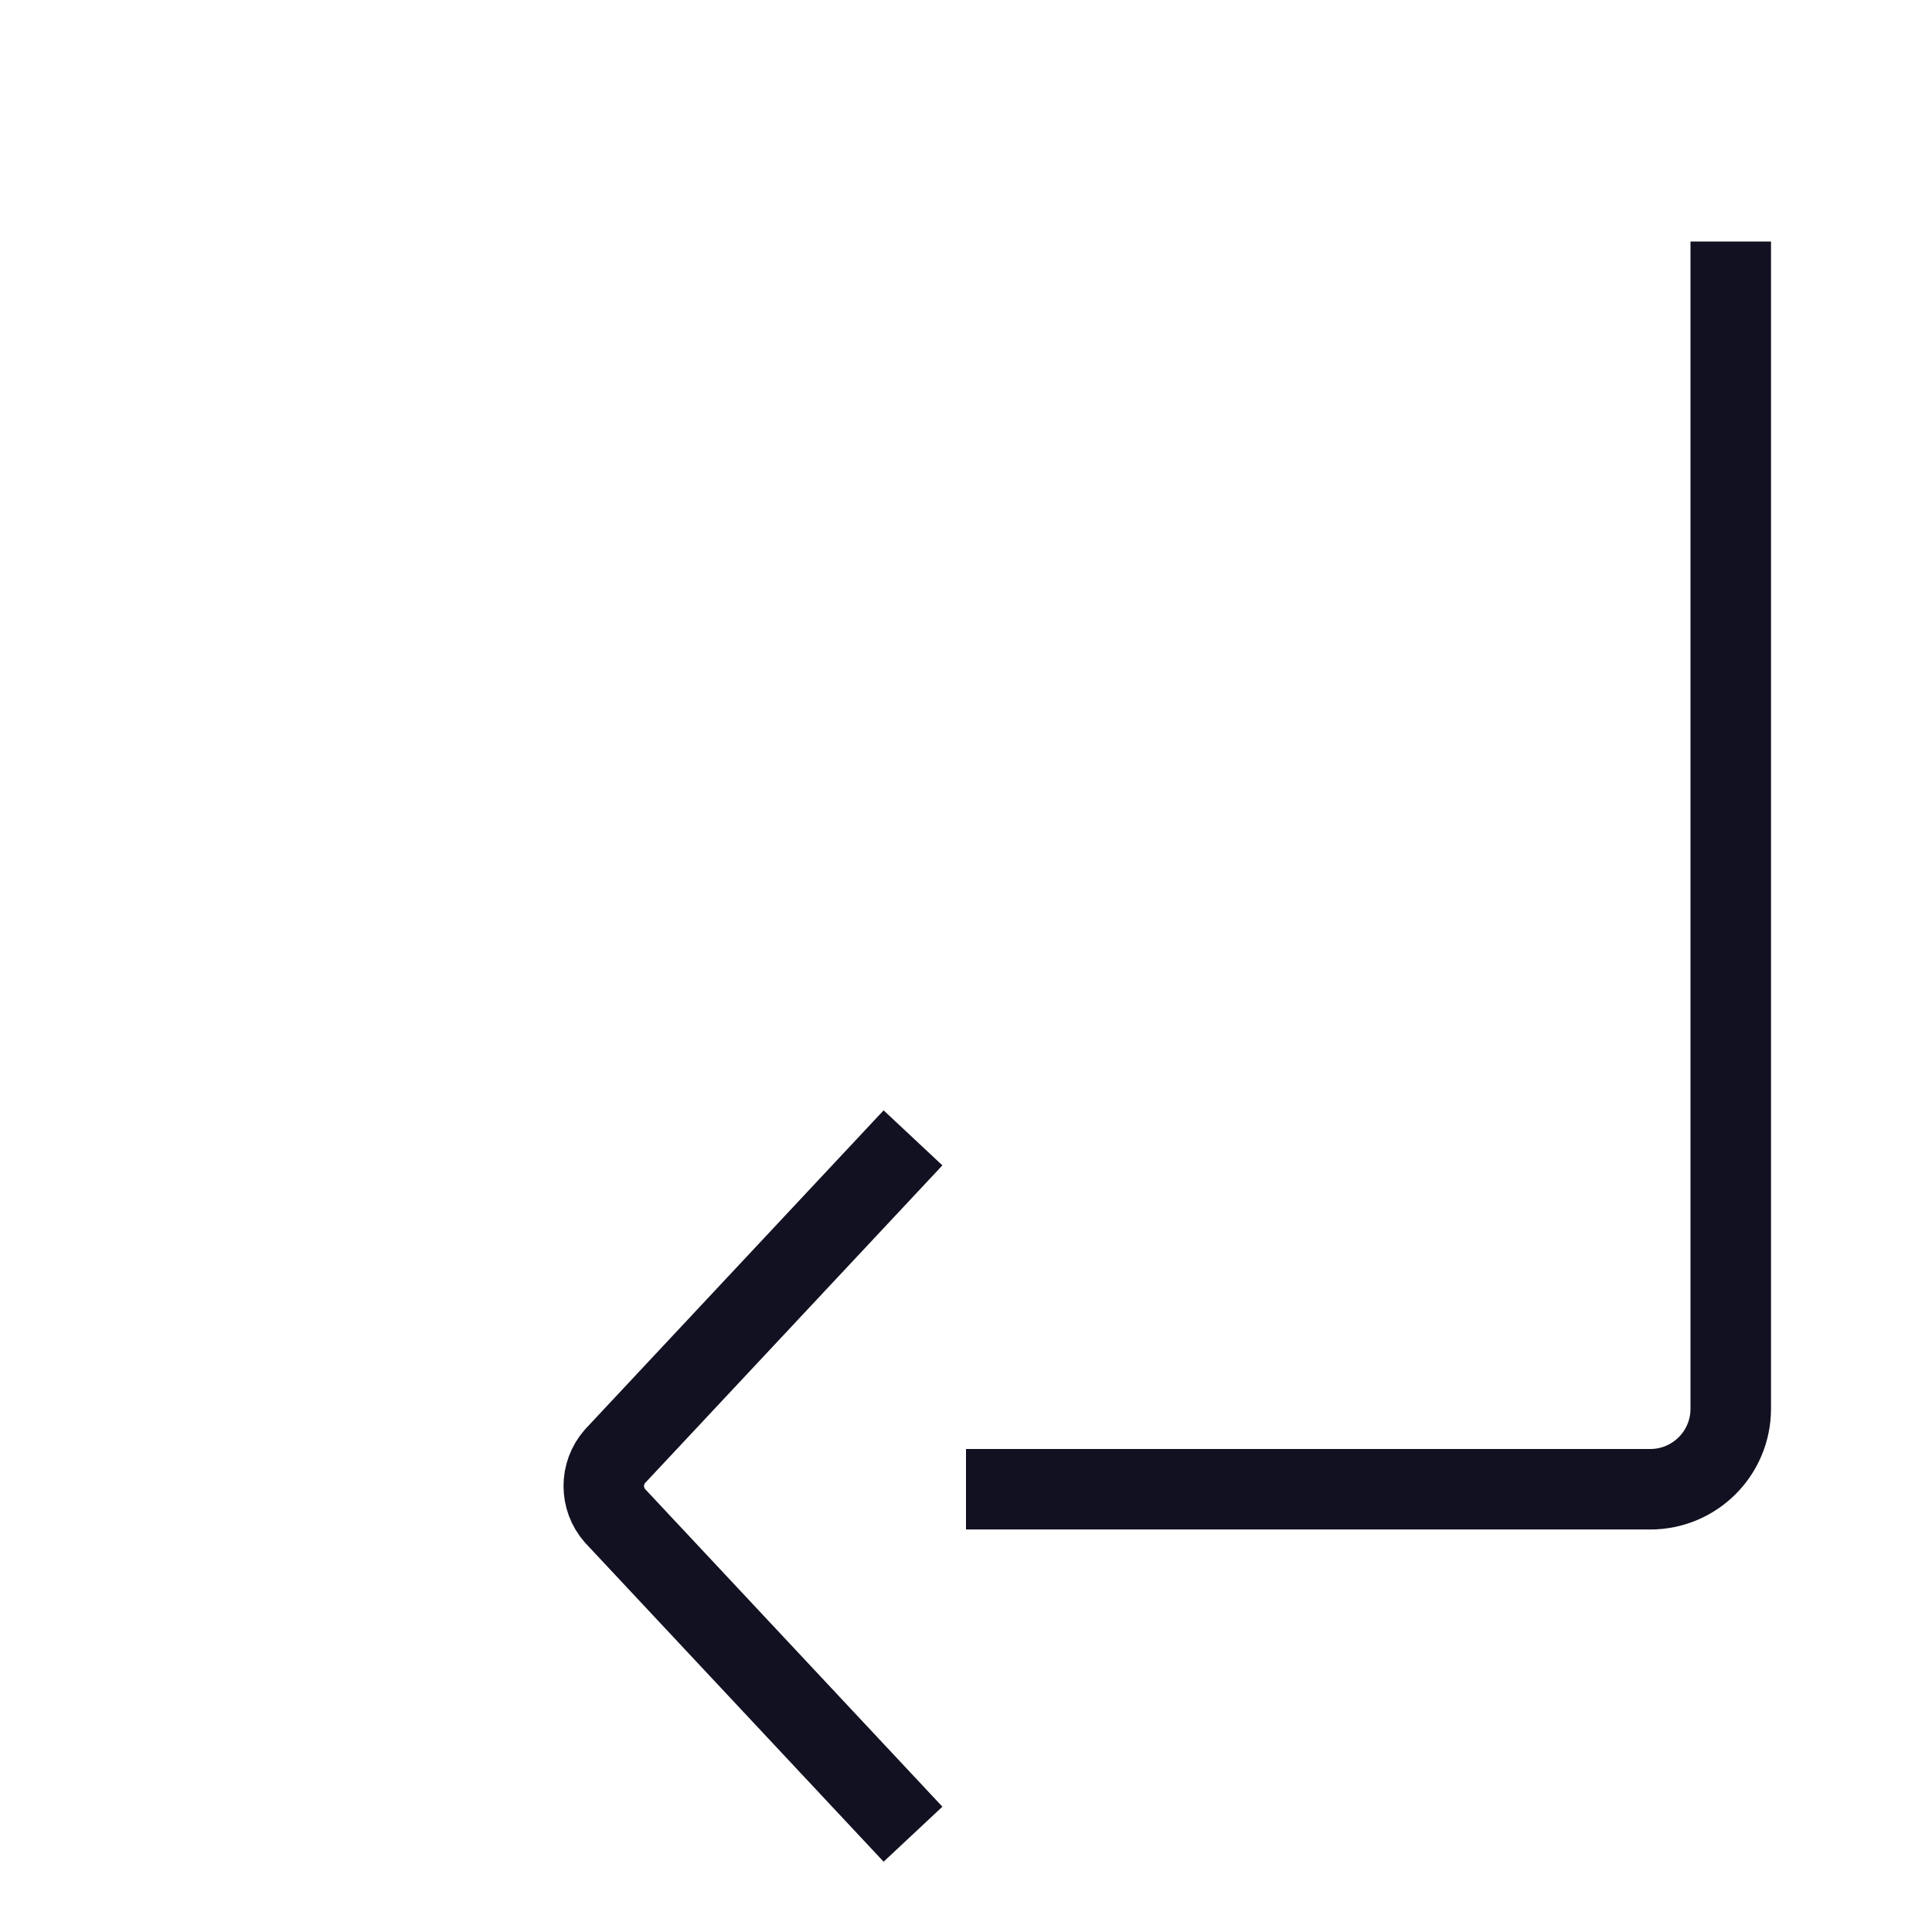
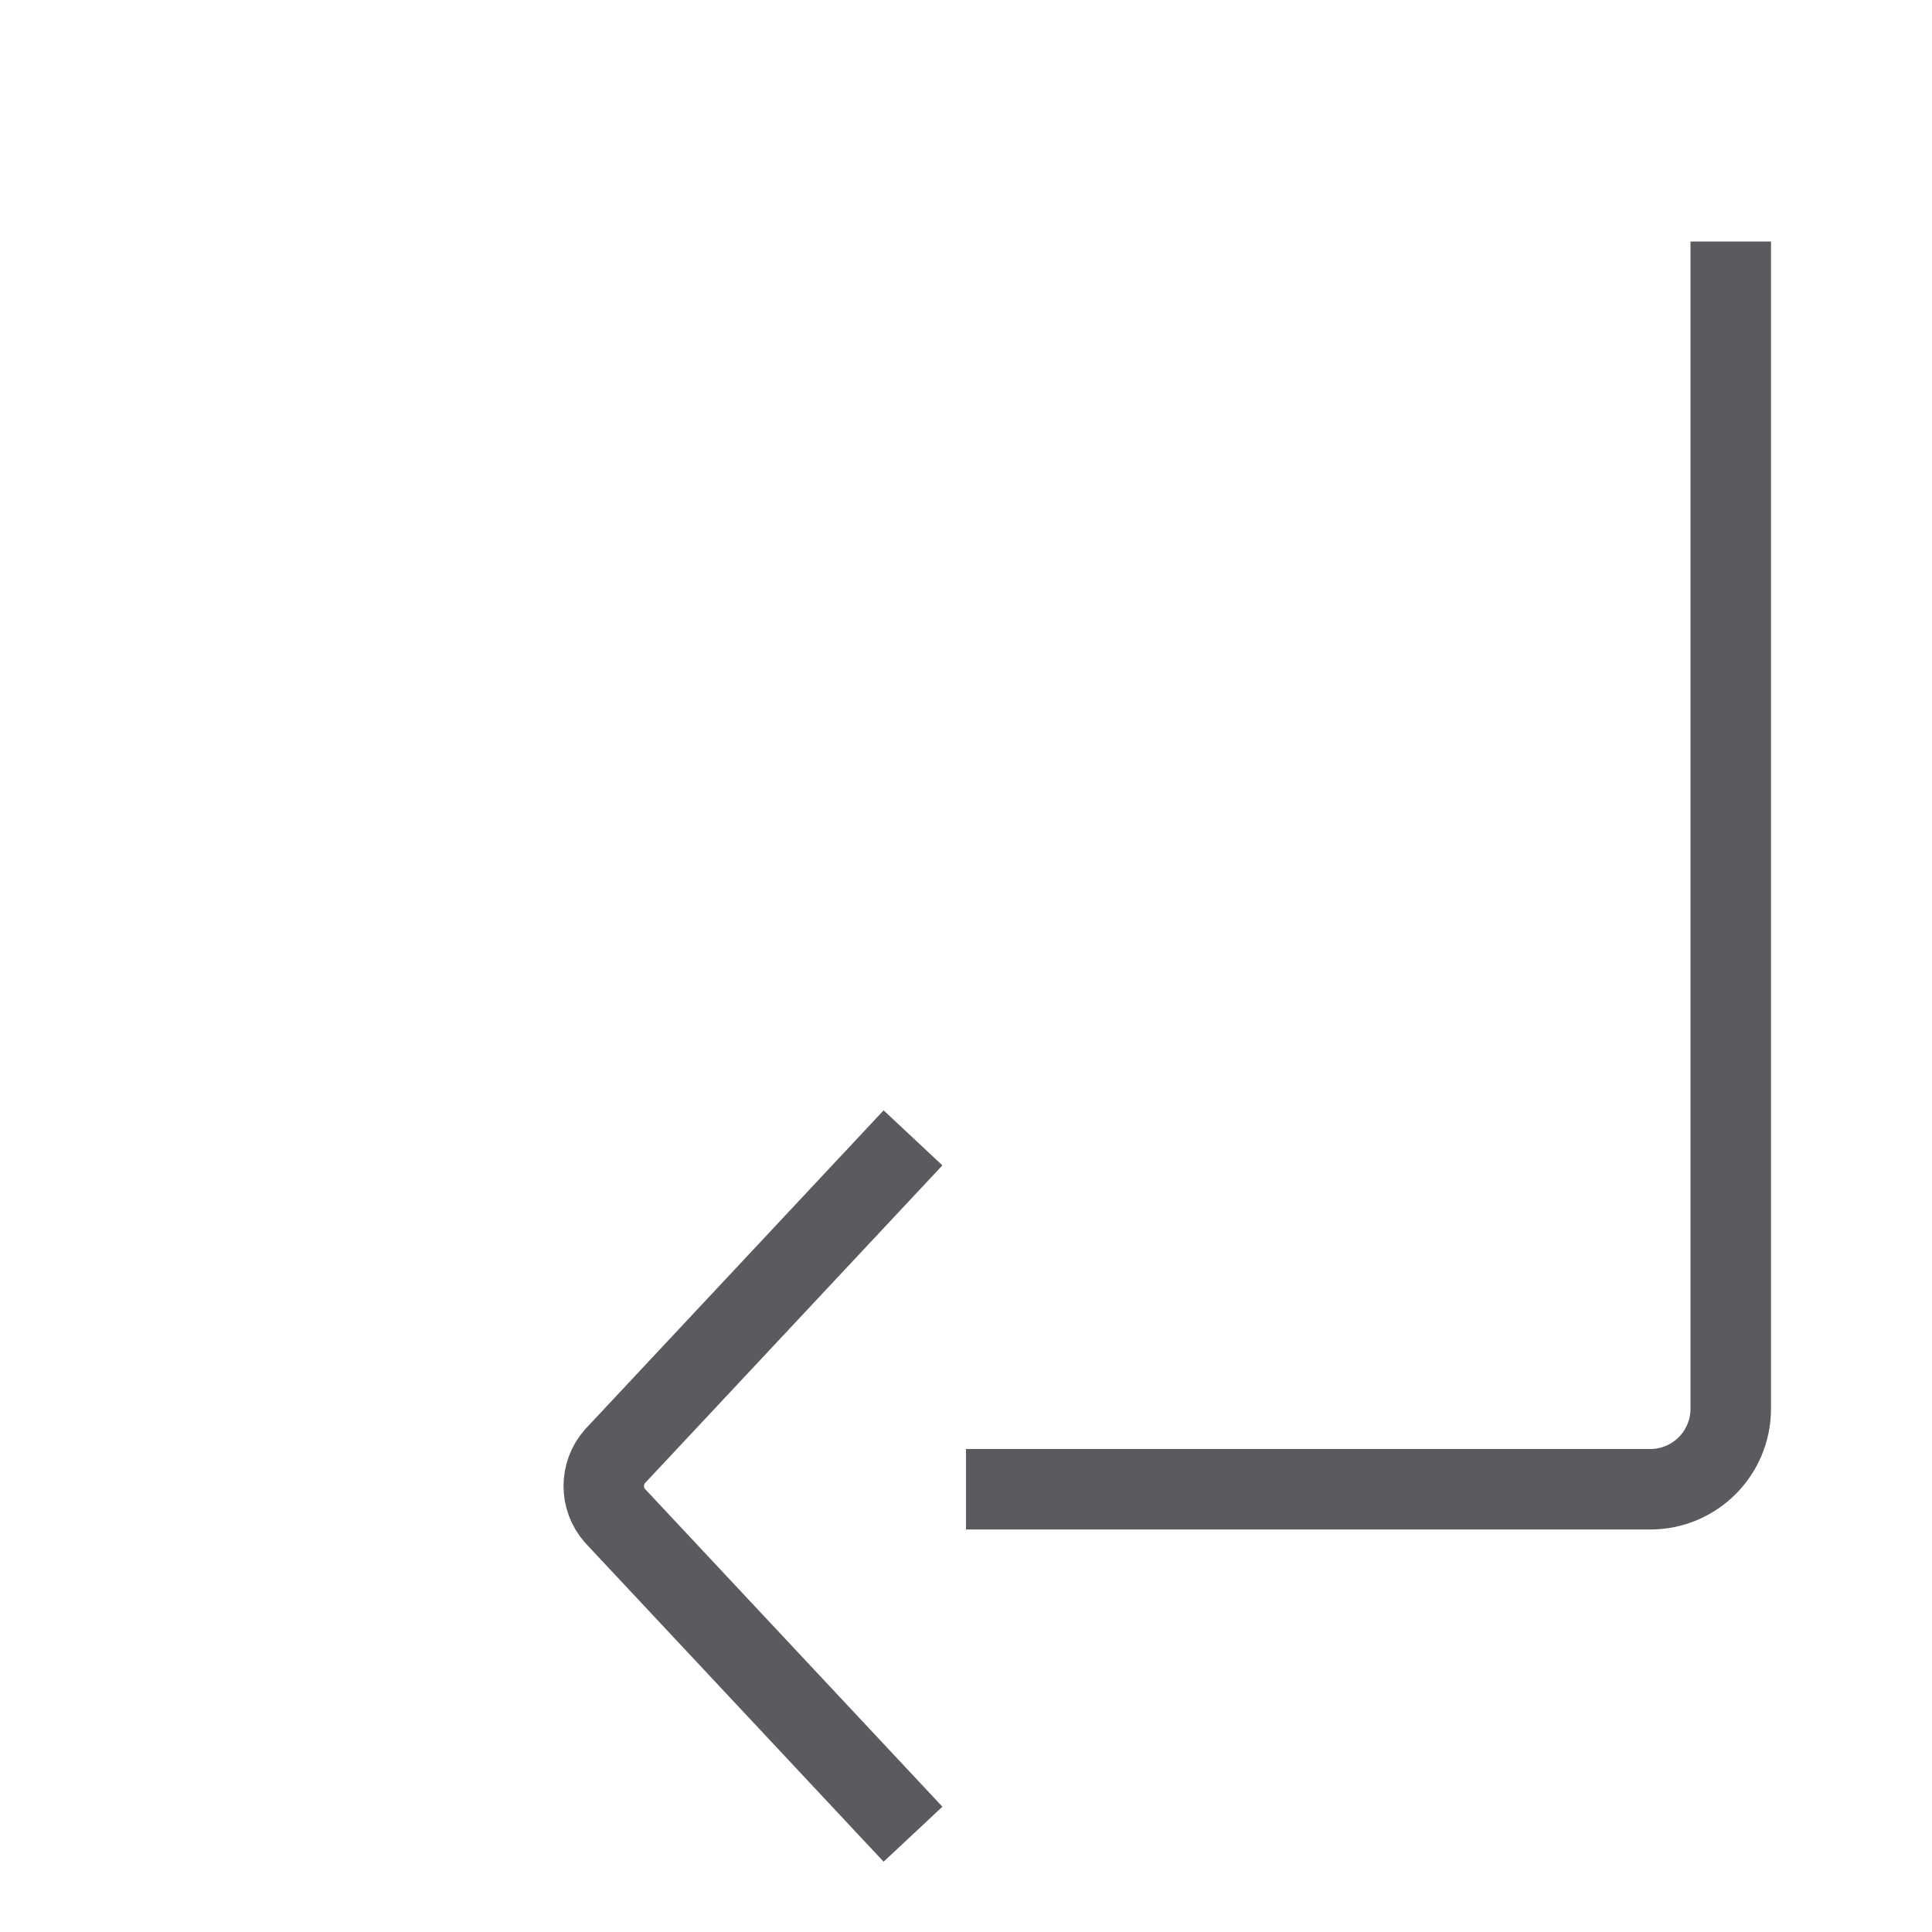
<svg xmlns="http://www.w3.org/2000/svg" id="Layer_1" data-name="Layer 1" viewBox="0 0 24 24">
-   <path d="M12.5,18.5h8a1,1,0,0,0,1-1V3.5" style="fill:none;stroke:#112;stroke-linecap:square;stroke-linejoin:round" />
-   <path d="M11,14.5,7.64,18.09a.56.56,0,0,0,0,.74L11,22.42" style="fill:none;stroke:#112;stroke-linecap:square;stroke-linejoin:round" />
+   <path d="M12.5,18.5h8a1,1,0,0,0,1-1V3.5" style="fill:none;stroke:#5a5b5e;stroke-linecap:square;stroke-linejoin:round" />
+   <path d="M11,14.5,7.64,18.09a.56.56,0,0,0,0,.74L11,22.42" style="fill:none;stroke:#5a5b5e;stroke-linecap:square;stroke-linejoin:round" />
</svg>
